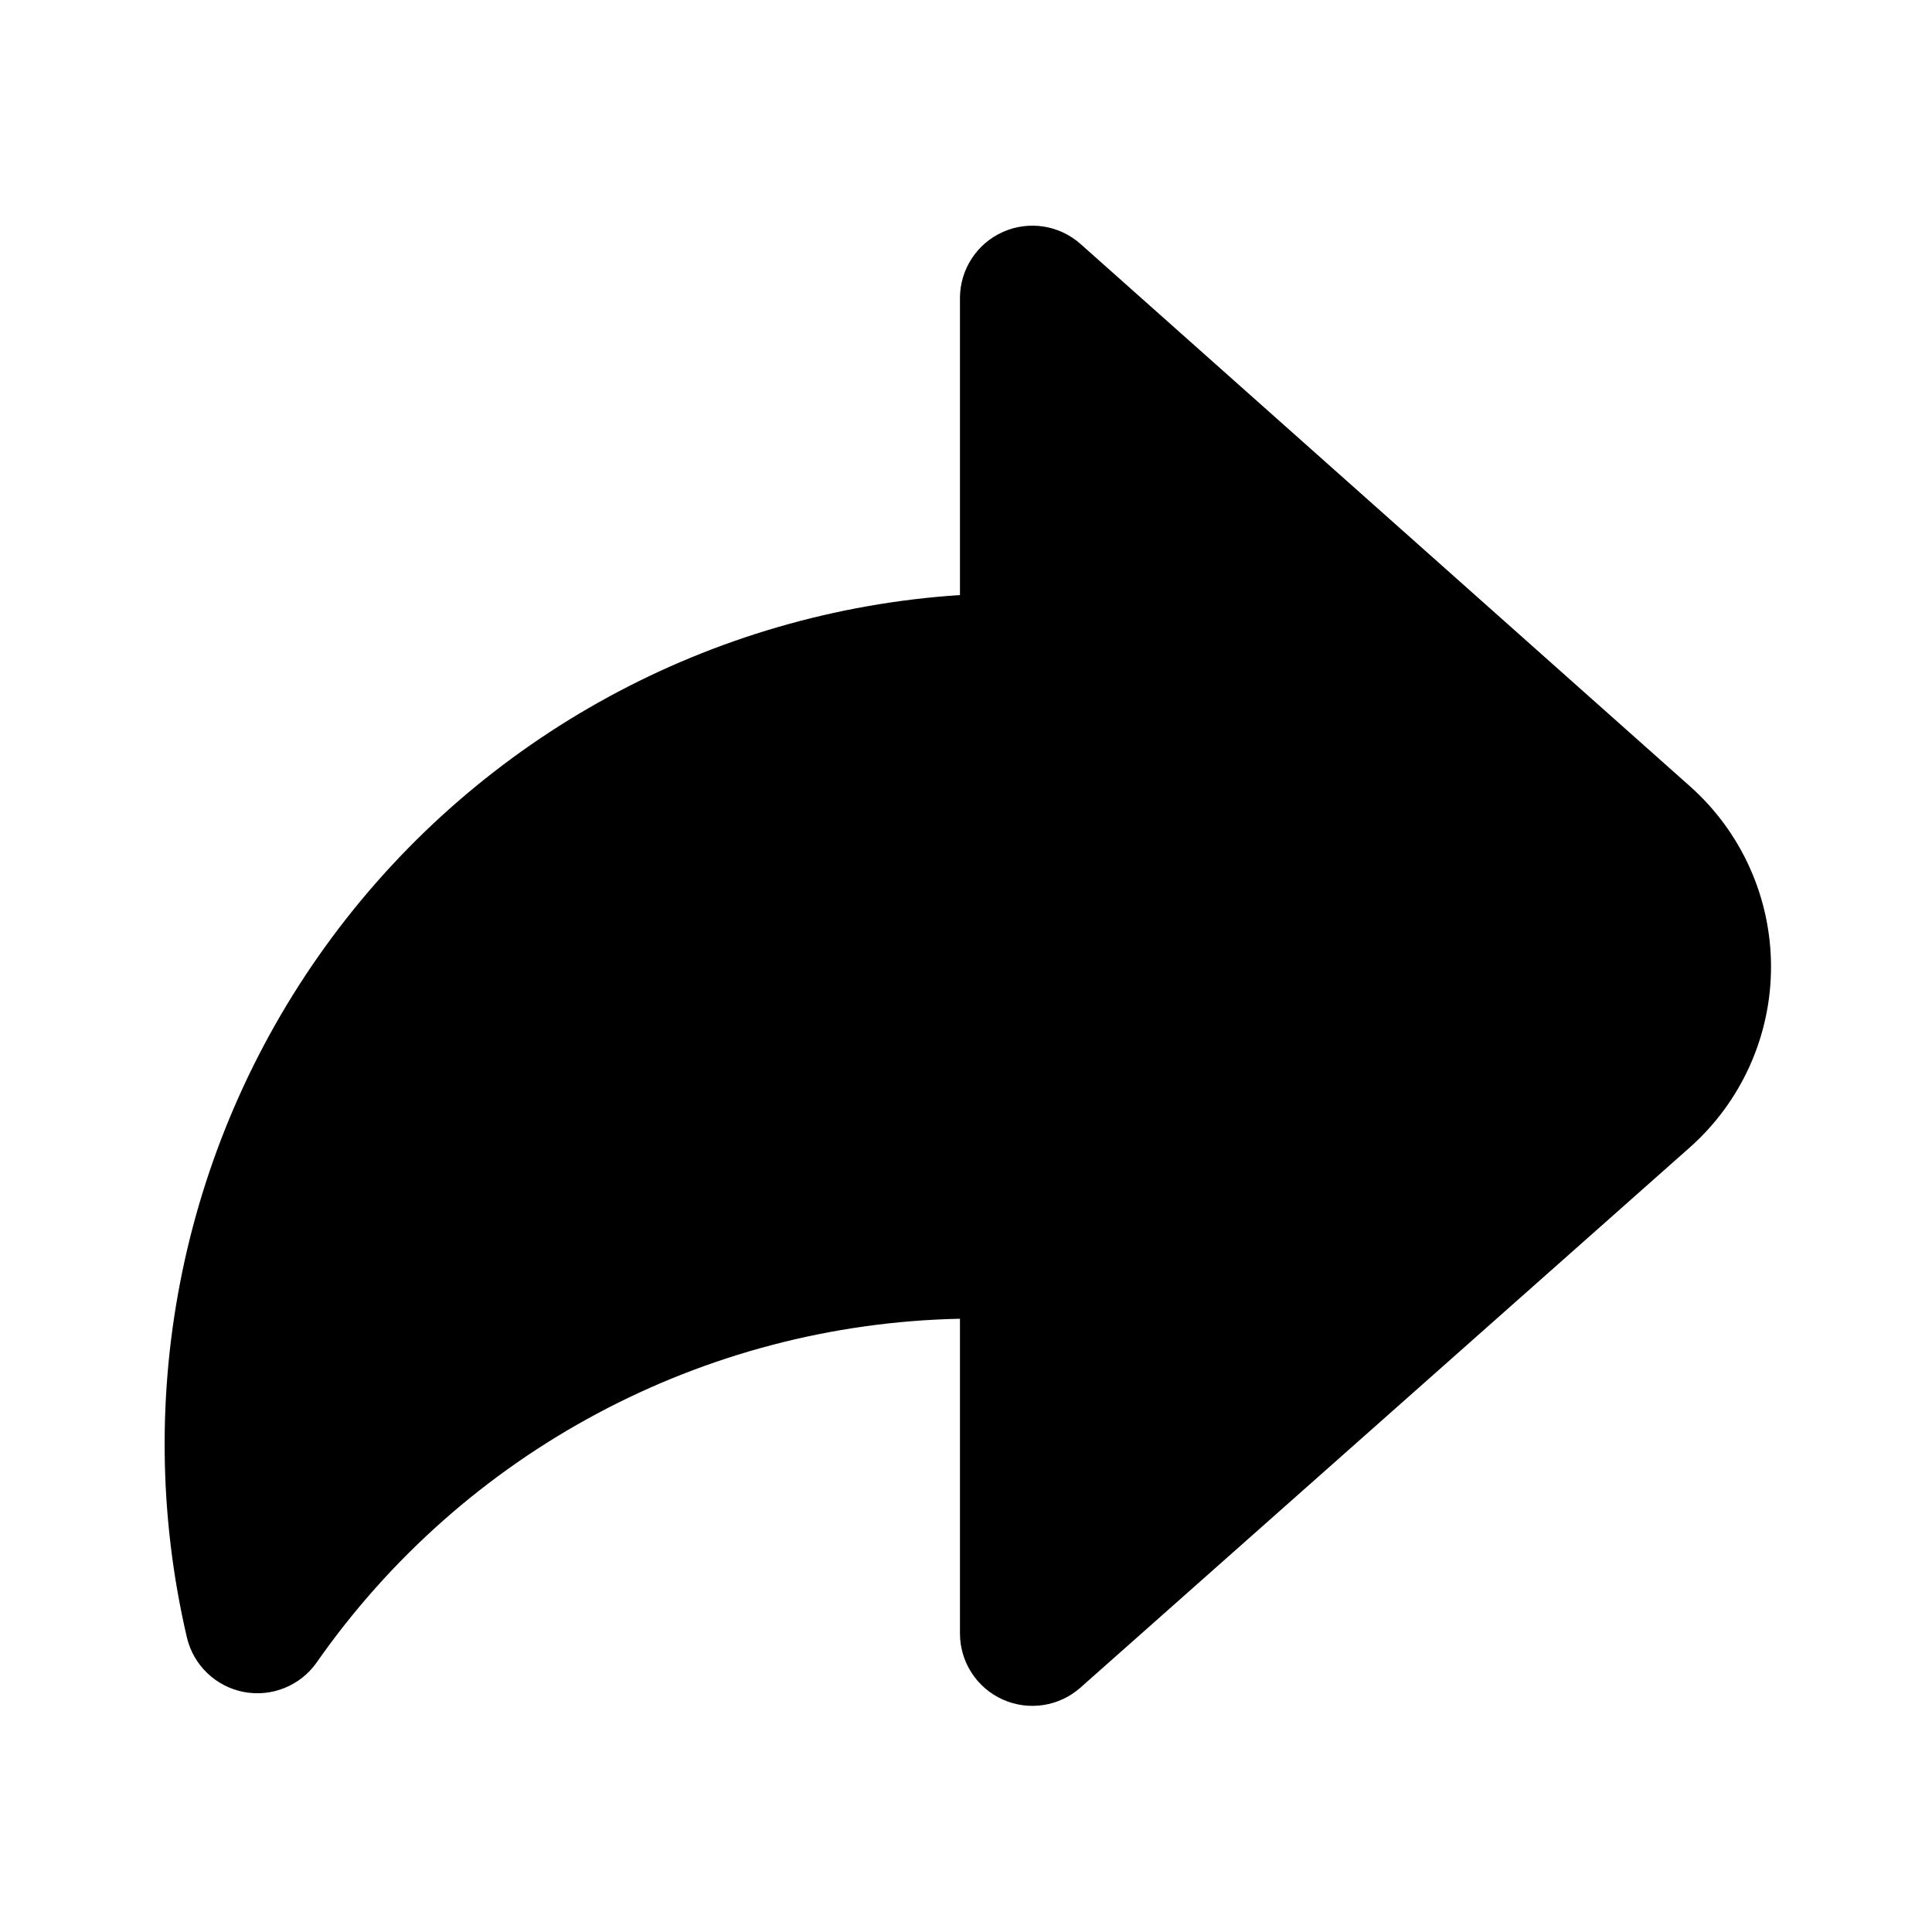
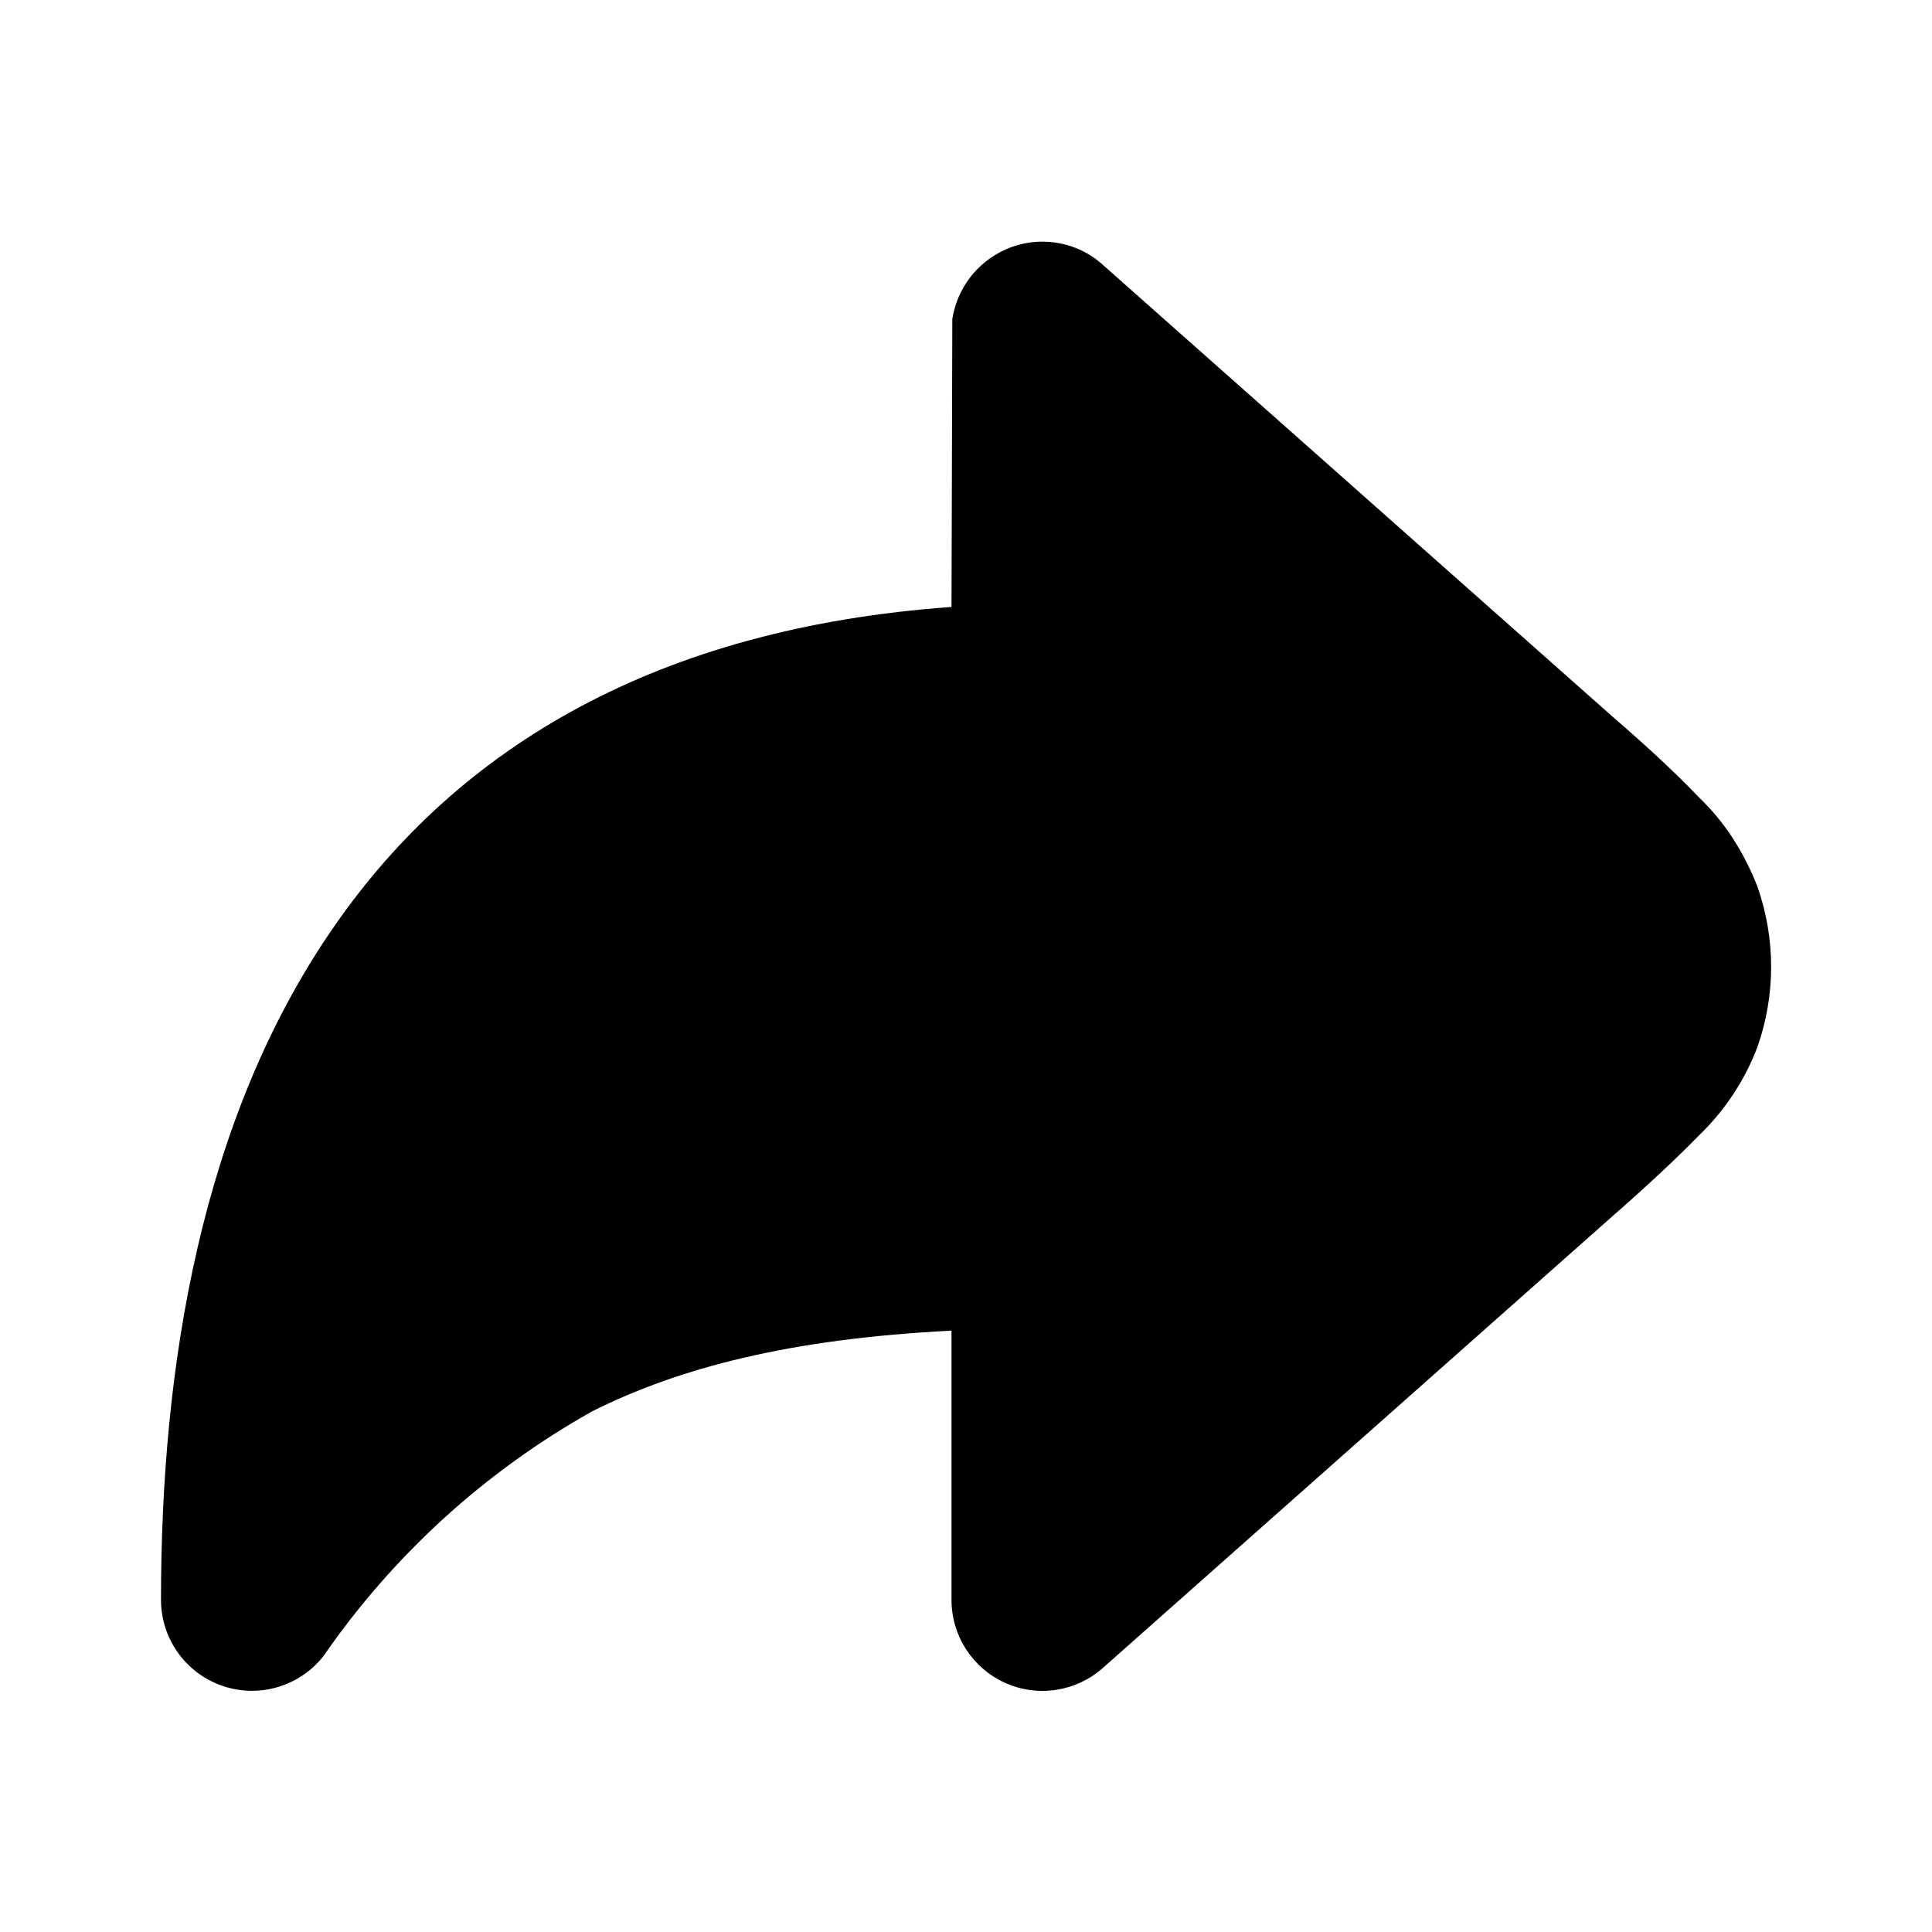
<svg xmlns="http://www.w3.org/2000/svg" viewBox="0 0 24 24" width="24" height="24">
-   <path d="M13.423 3.031A.9 .9 0 0 0 12.457 2.882A.9 .9 0 0 0 11.925 3.703L11.925 7.392A10.57 10.57 0 0 0 2.321 20.338A.9 .9 0 0 0 3.027 21.018A.9 .9 0 0 0 3.935 20.65A10 10 0 0 1 11.925 16.382L11.925 20.291A.9 .9 0 0 0 12.456 21.112A.9 .9 0 0 0 13.422 20.964L20.99 14.255A3 3 0 0 0 20.995 9.769L13.423 3.031Z" />
+   <path d="M12.49 3.1C12.89 2.92 13.37 2.99 13.7 3.29L20.04 8.91Q20.69 9.47 21.11 9.91Q21.57 10.35 21.83 11.01A3 3 0 0 1 21.83 13.01A3 3 0 0 1 21.11 14.1Q20.68 14.54 20.04 15.1L13.7 20.72A1.13 1.13 0 0 1 11.82 19.87L11.82 16.53C9.82 16.63 8.44 16.99 7.36 17.53A10 10 0 0 0 4.02 20.57A1.13 1.13 0 0 1 2 19.87C2 16.99 2.49 13.9 4.15 11.51C5.7 9.27 8.18 7.8 11.82 7.54L11.83 3.96C11.89 3.59 12.13 3.26 12.49 3.1" />
</svg>
